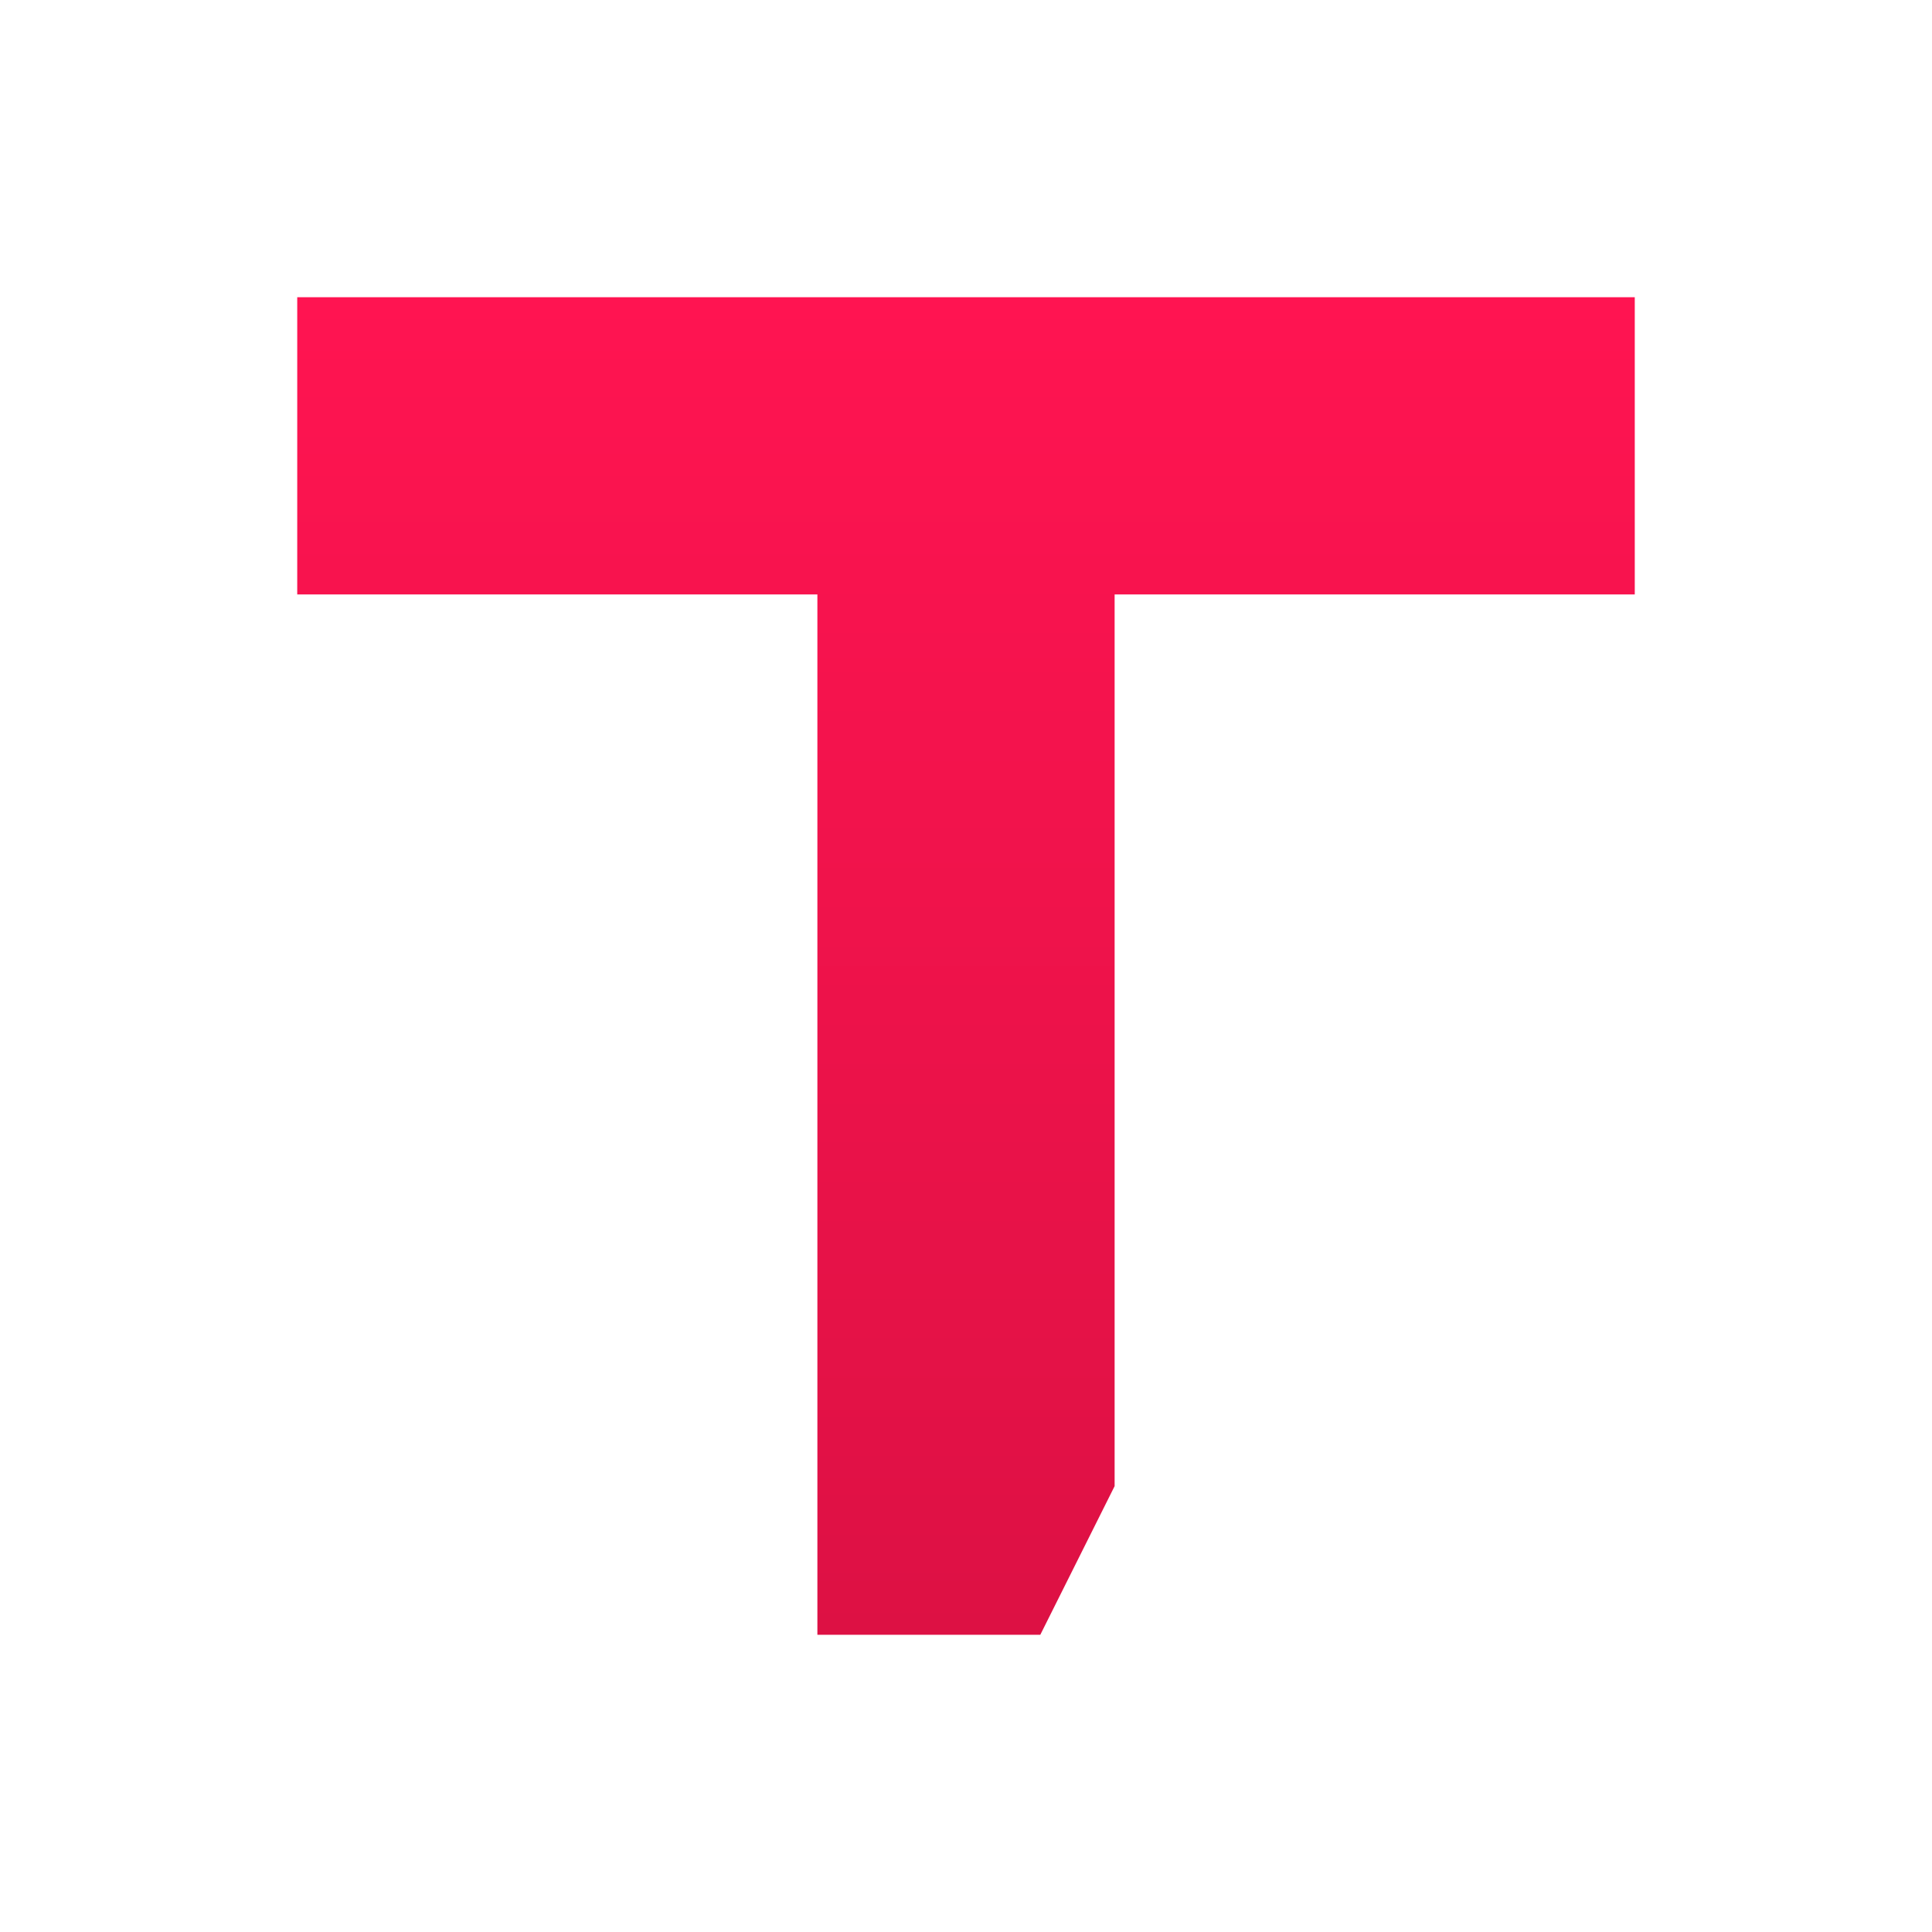
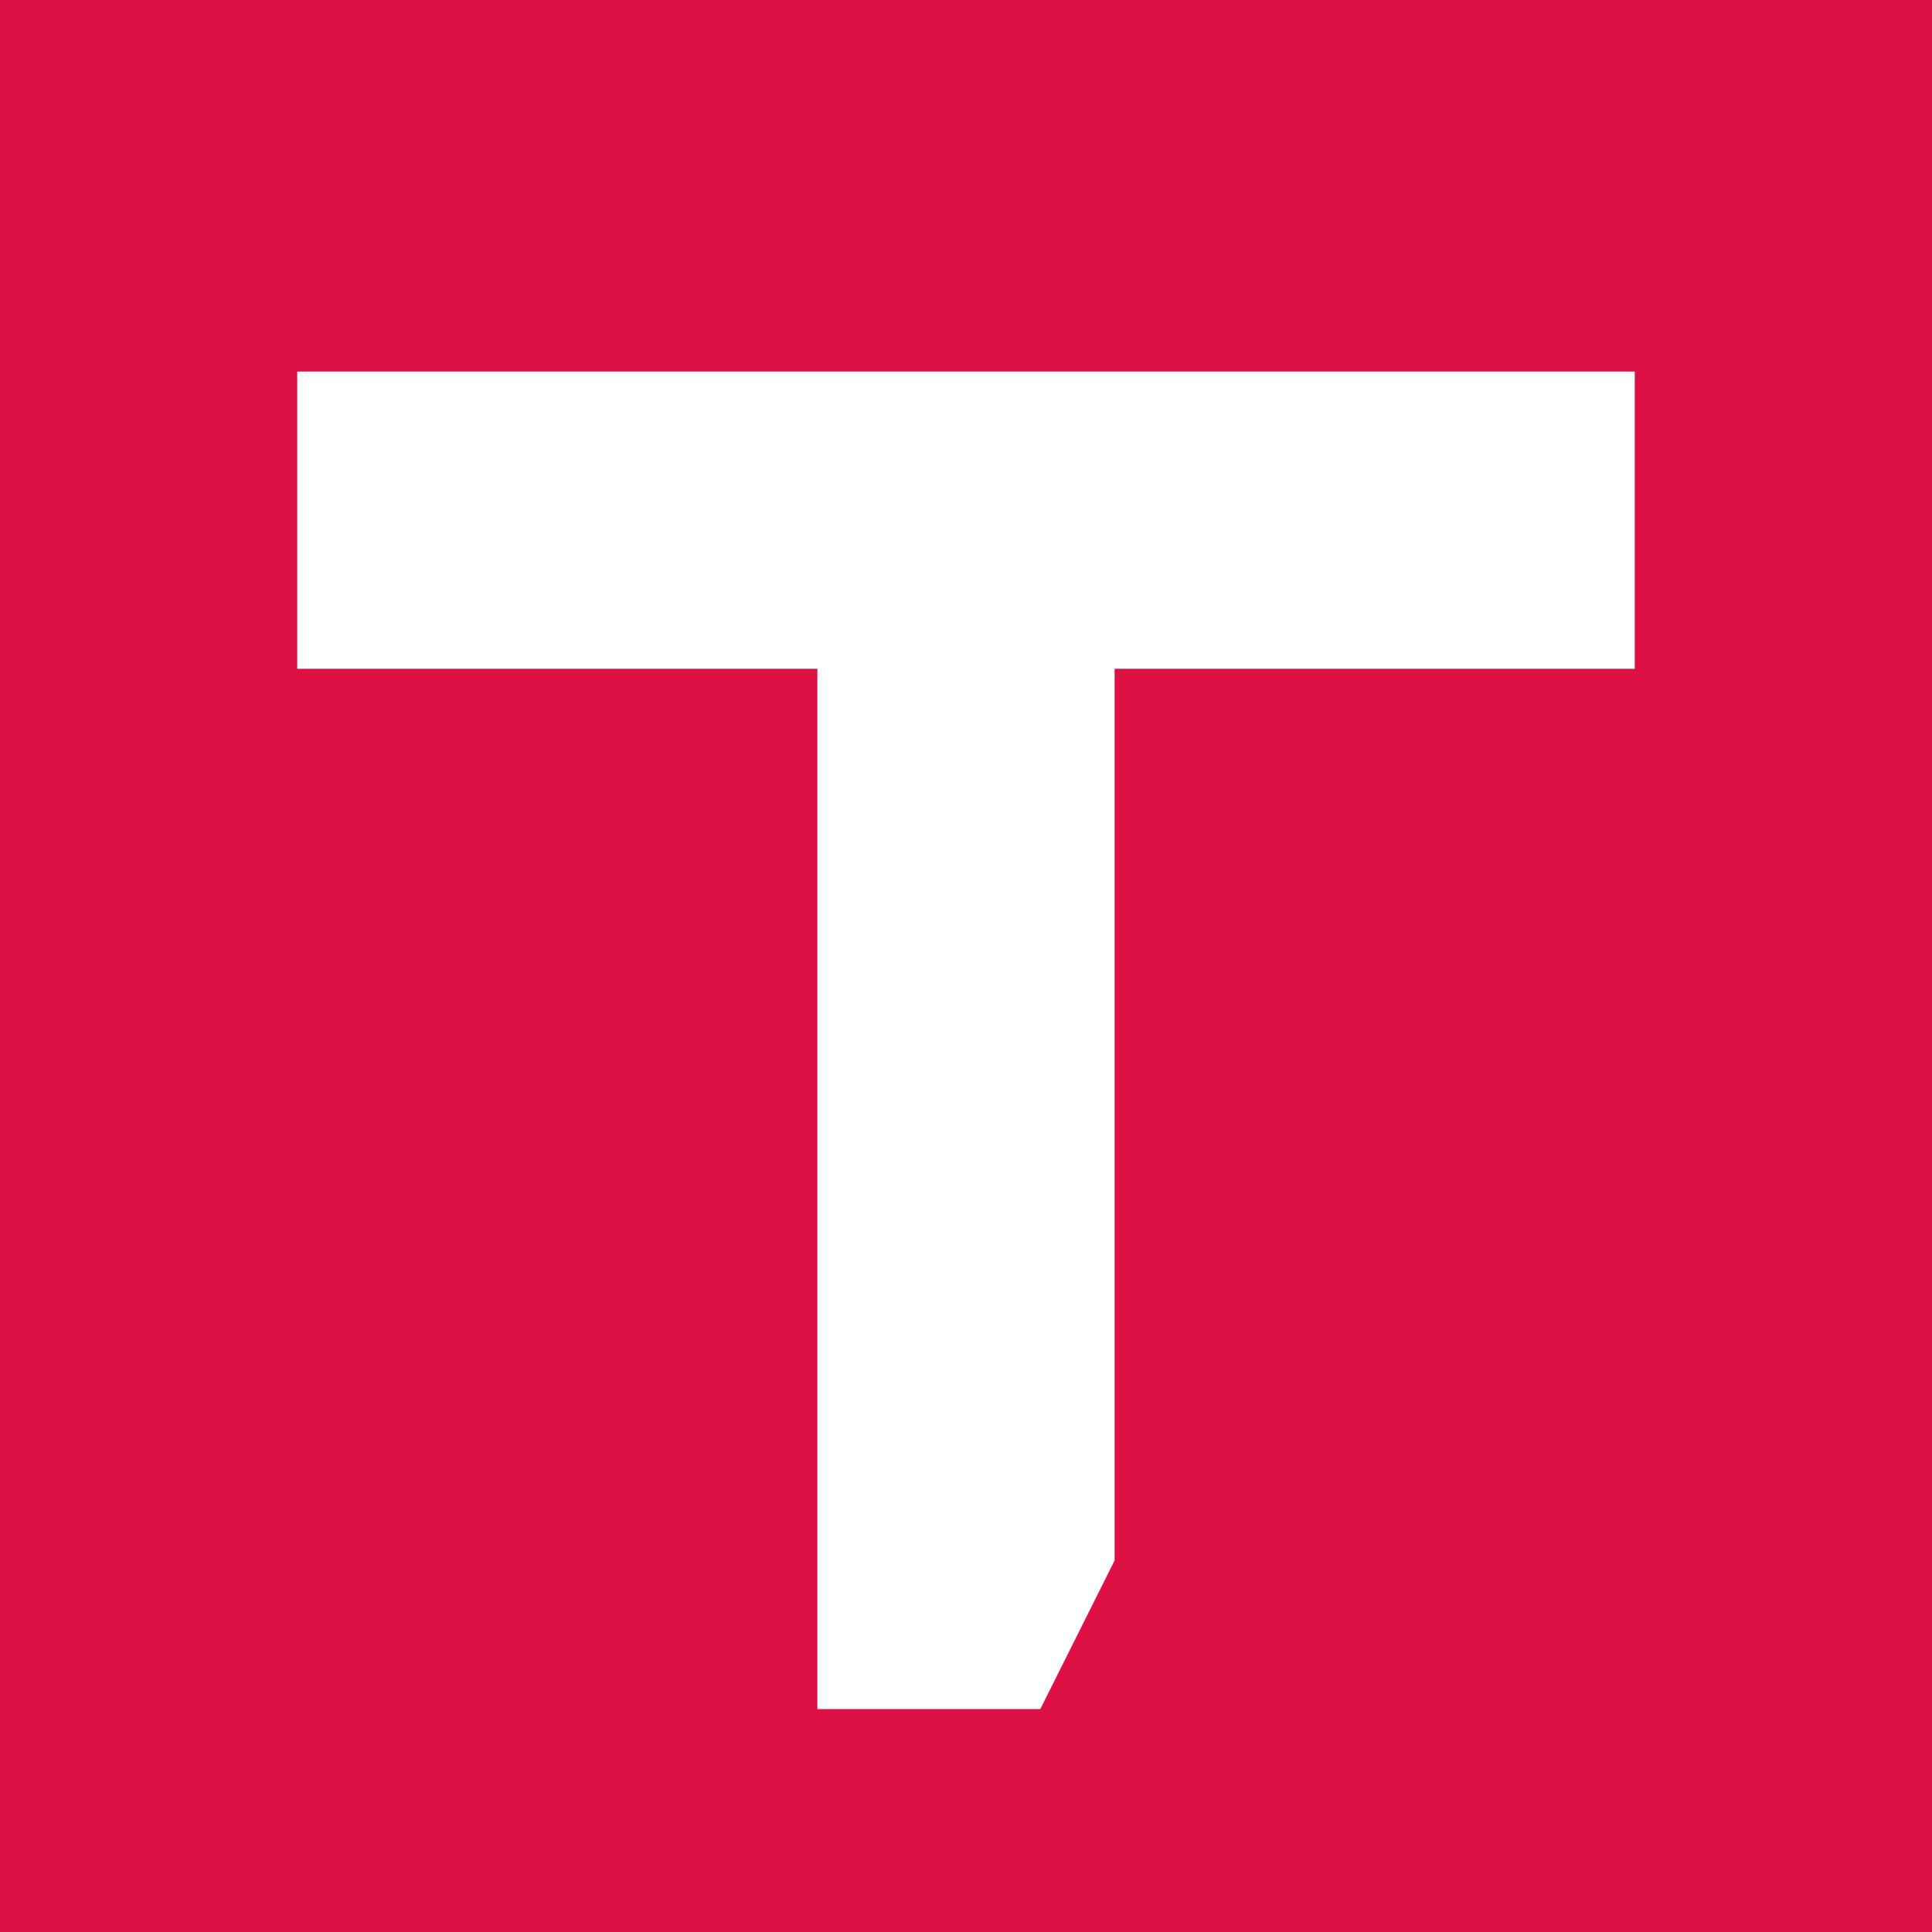
- <svg xmlns="http://www.w3.org/2000/svg" id="logo" width="120px" height="120px" viewBox="0 0 26 26">
+ <svg xmlns="http://www.w3.org/2000/svg" id="logo" width="128px" height="128px" viewBox="0 0 26 26">
  <defs>
    <linearGradient id="red" x1="0%" y1="0%" x2="0%" y2="100%">
-       <stop offset="0%" style="stop-color:#ff1451; stop-opacity:1" />
+       <stop offset="0%" style="stop-color:#DD1C4C; stop-opacity:1" />
      <stop offset="100%" style="stop-color:#dd1144; stop-opacity:1" />
    </linearGradient>
  </defs>
-   <rect x="0" y="0" height="26" width="26" fill="#ffffff" />
-   <g transform="translate(4 4)">
-     <path style="fill:url(#red)" stroke="transparent" id="logo-path" d="M0 0H18V4H11V16L10 18H7V4H0V0" />
+   <rect fill="#dd1144" x="0" y="0" height="26" width="26" />
+   <g transform="translate(4 5)">
+     <path stroke="transparent" fill="#ffffff" id="logo-path" d="M0 0H18V4H11V16L10 18H7V4H0V0" />
  </g>
</svg>
